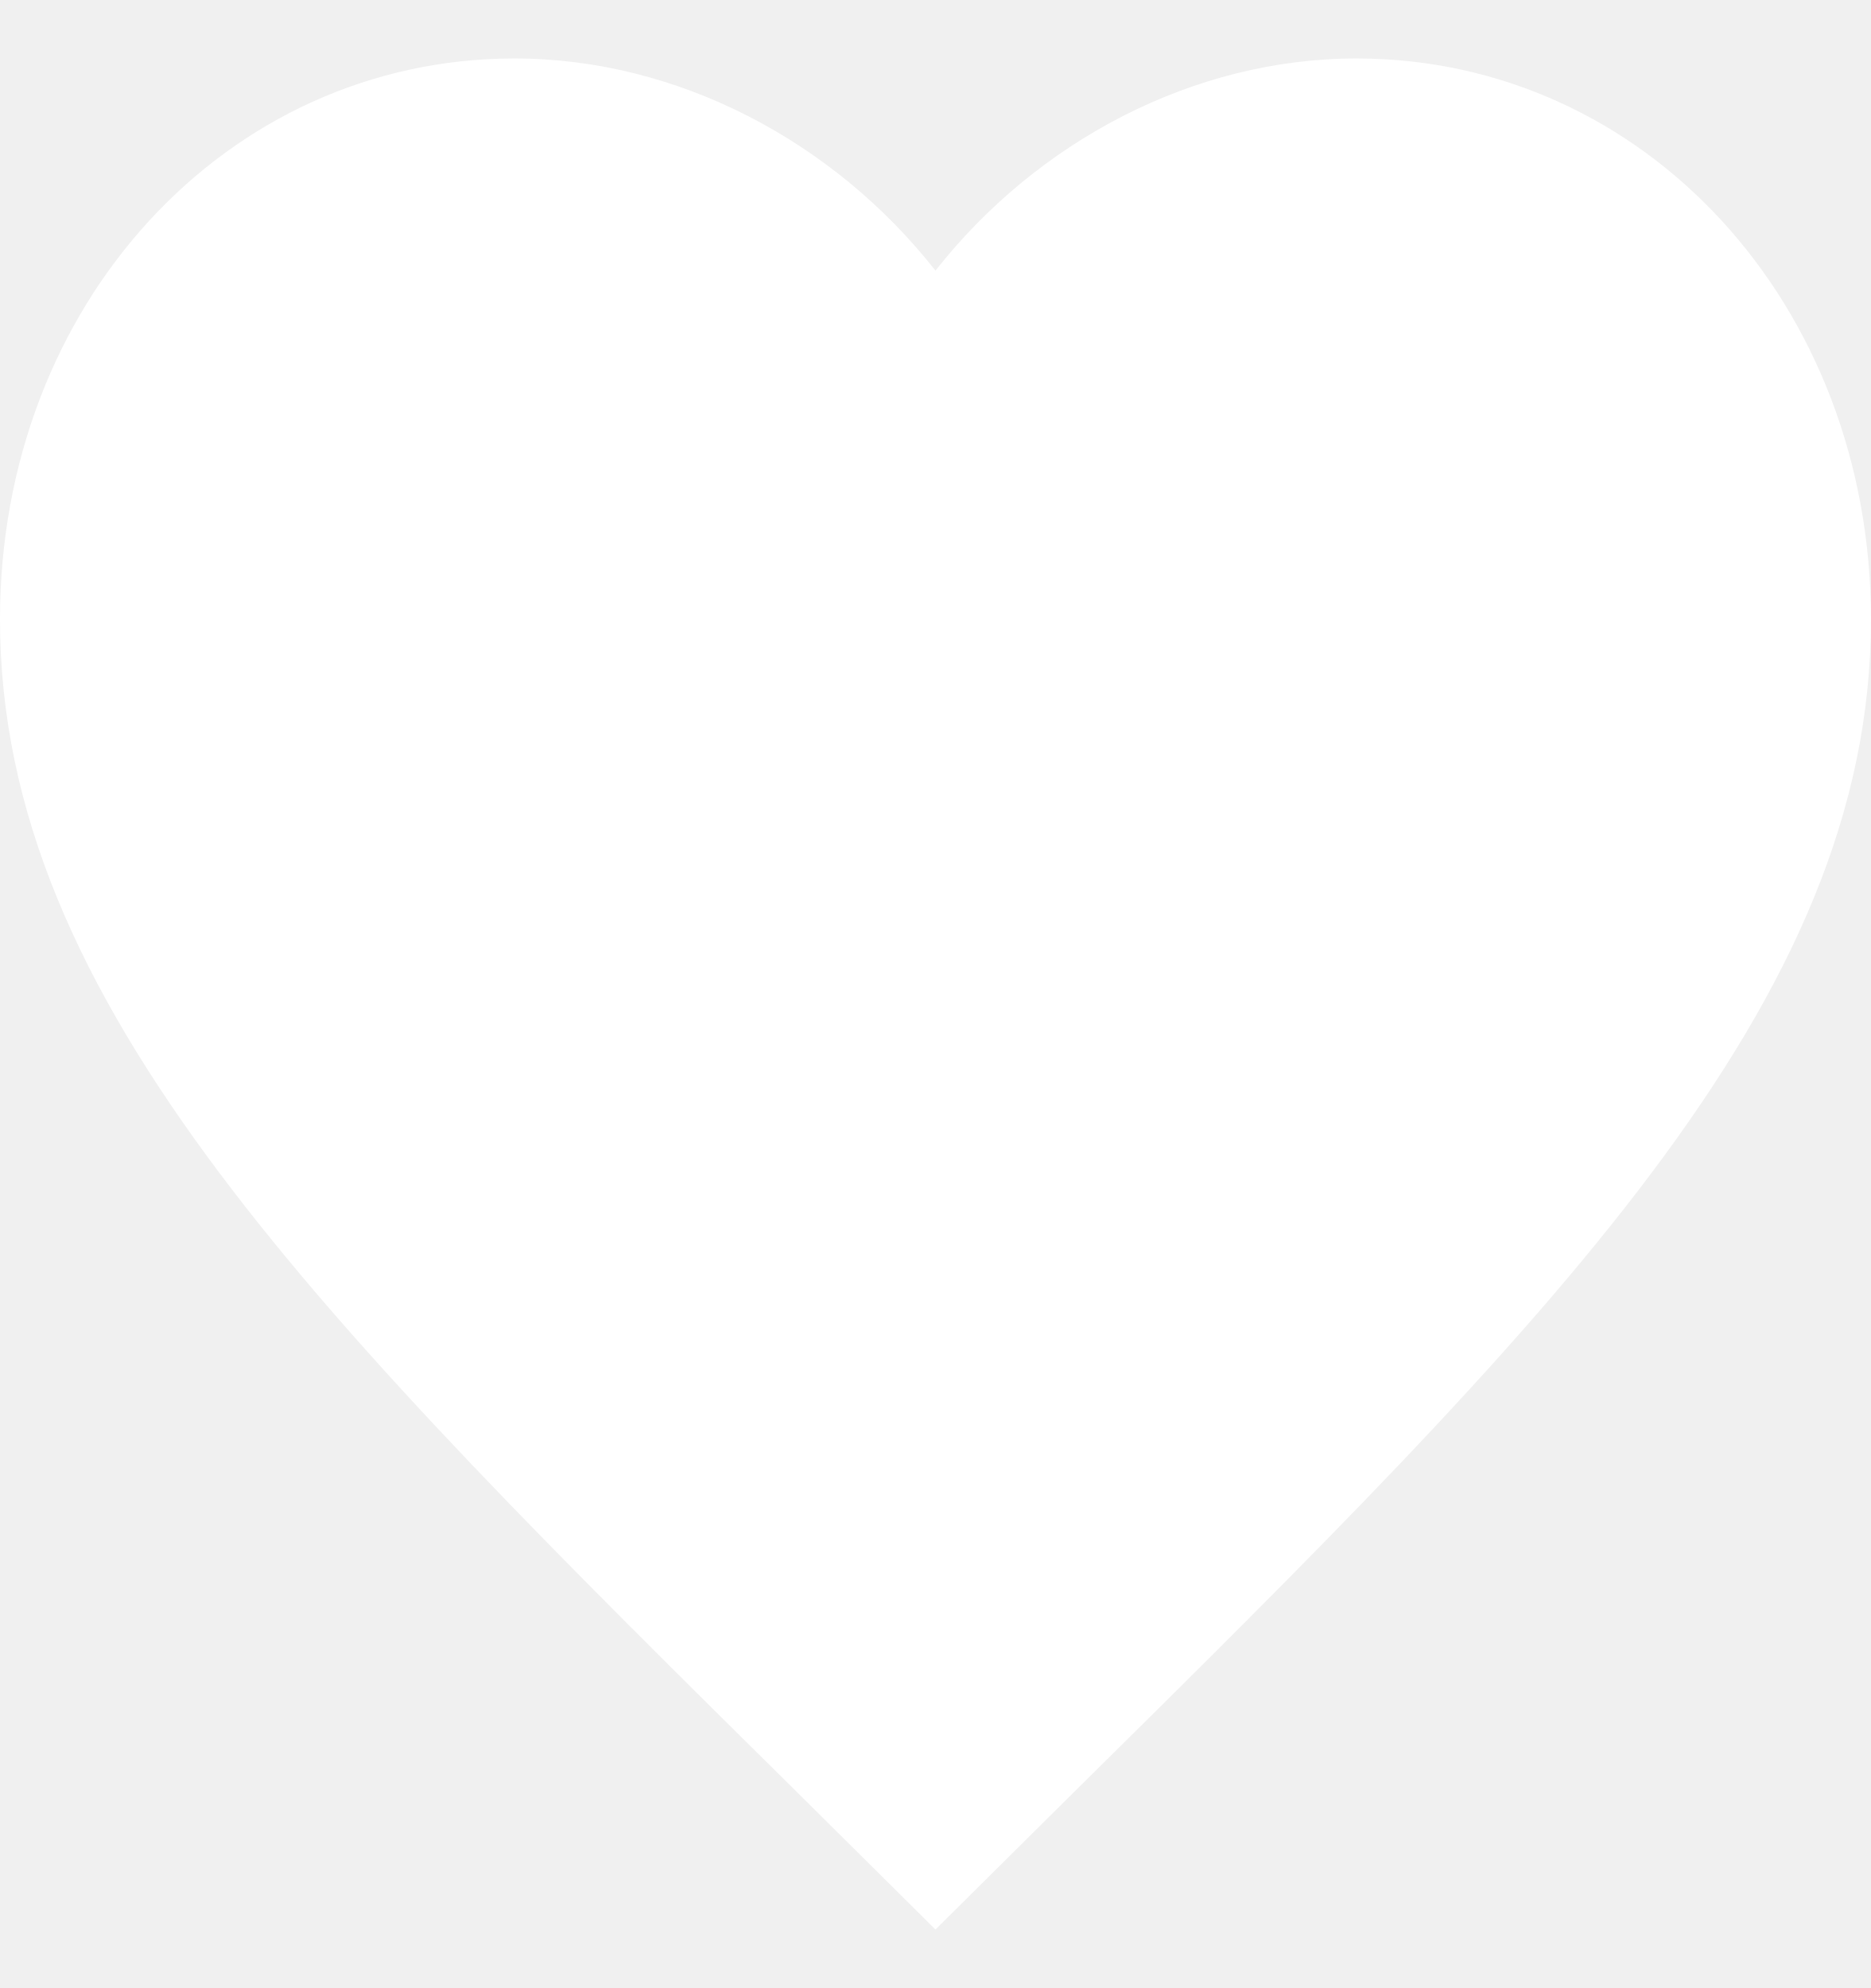
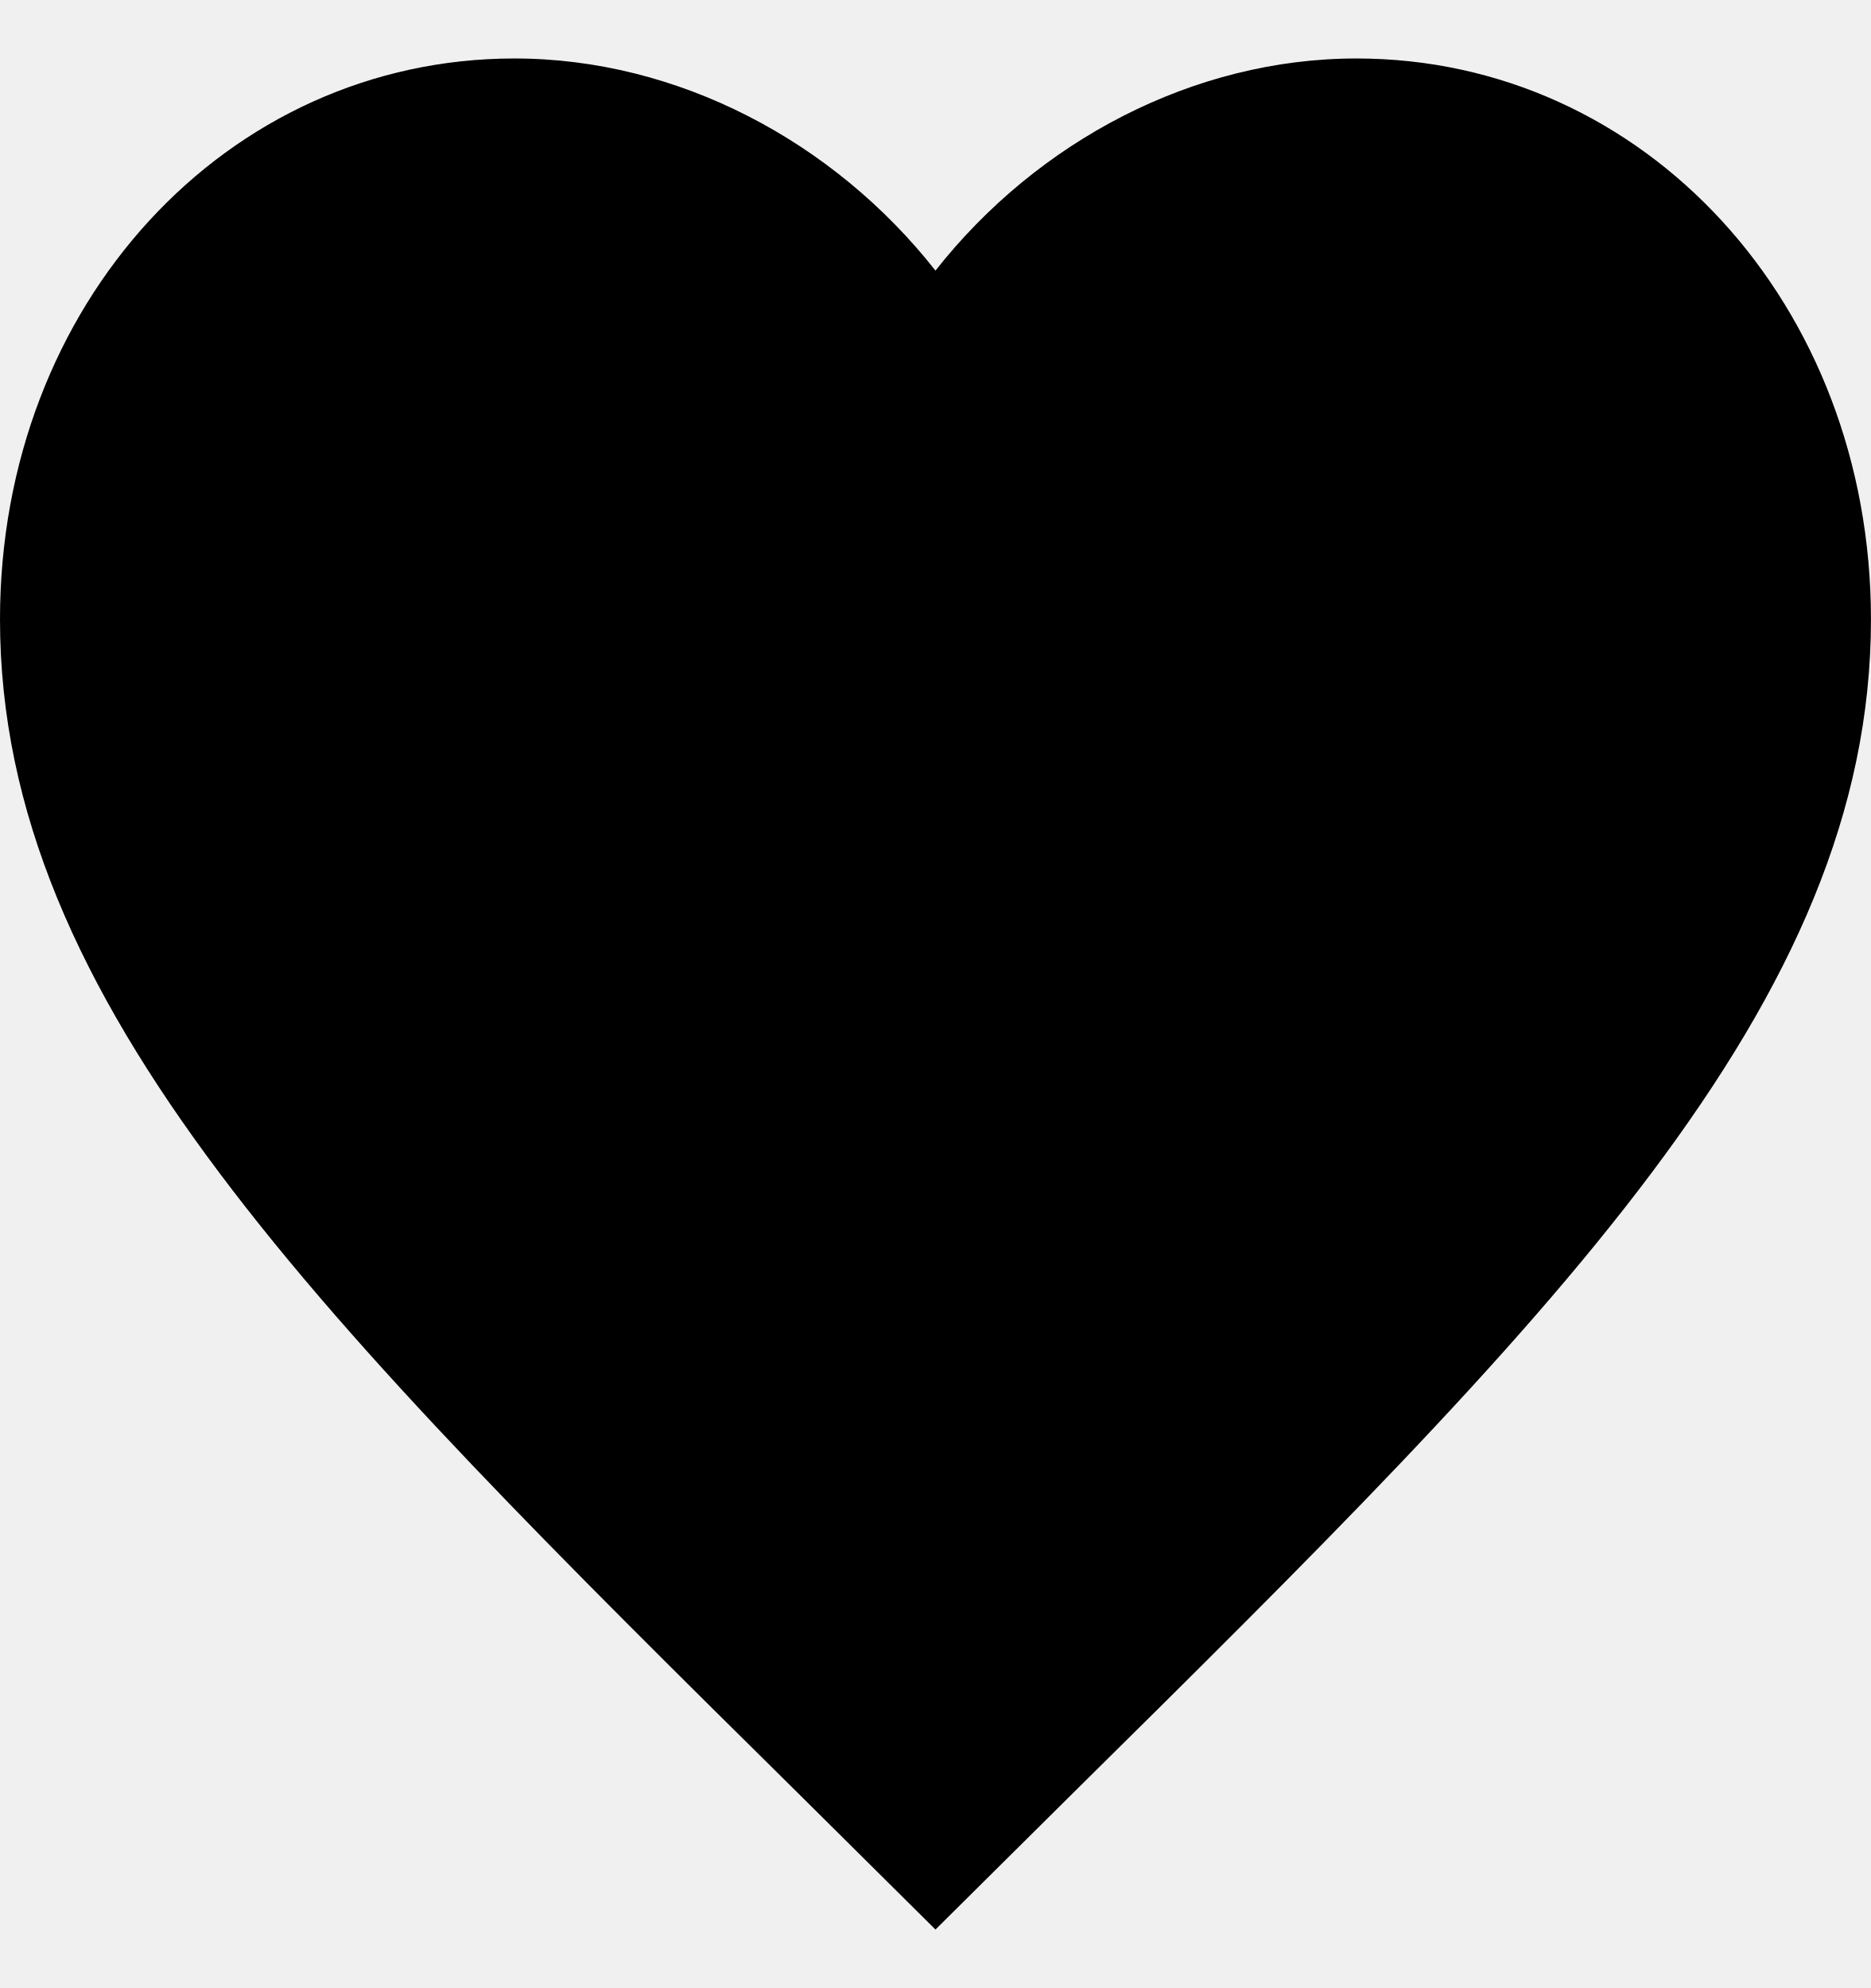
- <svg xmlns="http://www.w3.org/2000/svg" width="16" height="17" viewBox="0 0 16 17" fill="none">
-   <path d="M8 16.5L6.84 15.349C2.72 11.277 0 8.583 0 5.296C0 2.601 1.936 0.5 4.4 0.5C5.792 0.5 7.128 1.206 8 2.314C8.872 1.206 10.208 0.5 11.6 0.5C14.064 0.5 16 2.601 16 5.296C16 8.583 13.28 11.277 9.16 15.349L8 16.5Z" fill="white" />
+ <svg xmlns="http://www.w3.org/2000/svg" width="16" height="17" viewBox="0 0 16 17" fill="black">
+   <path d="M8 16.5L6.84 15.349C2.72 11.277 0 8.583 0 5.296C0 2.601 1.936 0.5 4.4 0.5C5.792 0.5 7.128 1.206 8 2.314C8.872 1.206 10.208 0.5 11.6 0.5C14.064 0.5 16 2.601 16 5.296C16 8.583 13.28 11.277 9.16 15.349L8 16.5Z" />
</svg>
